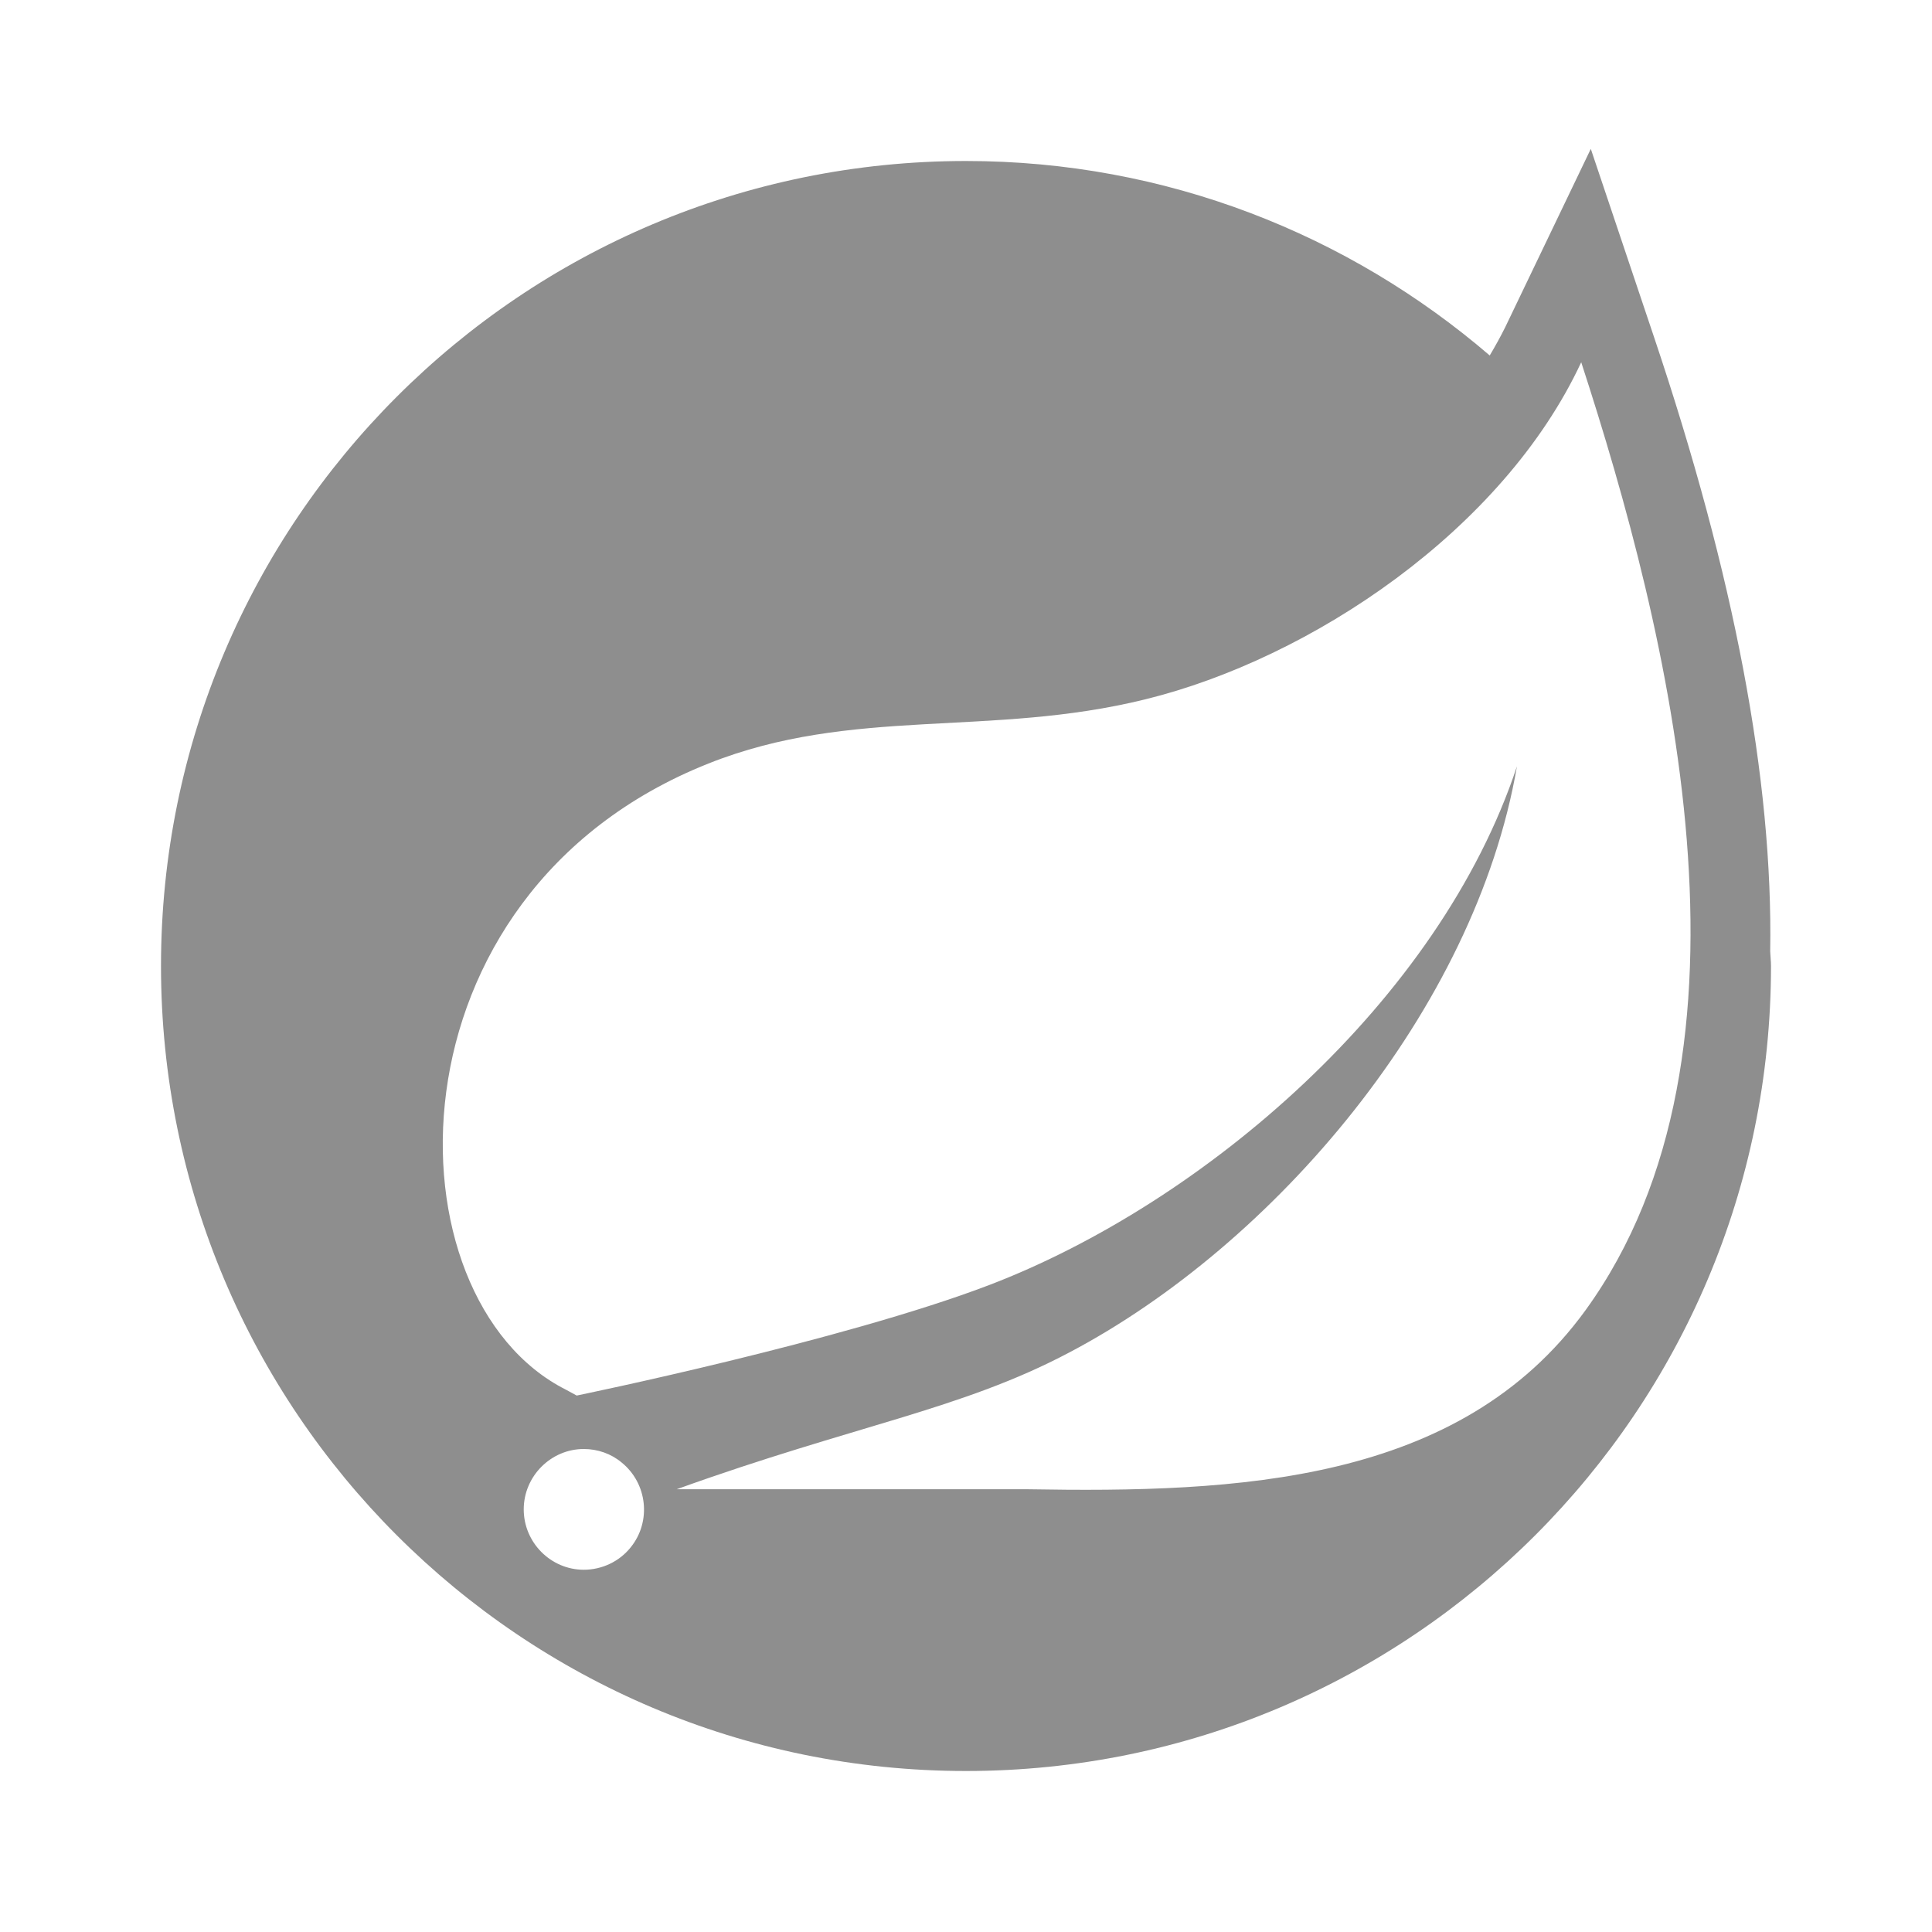
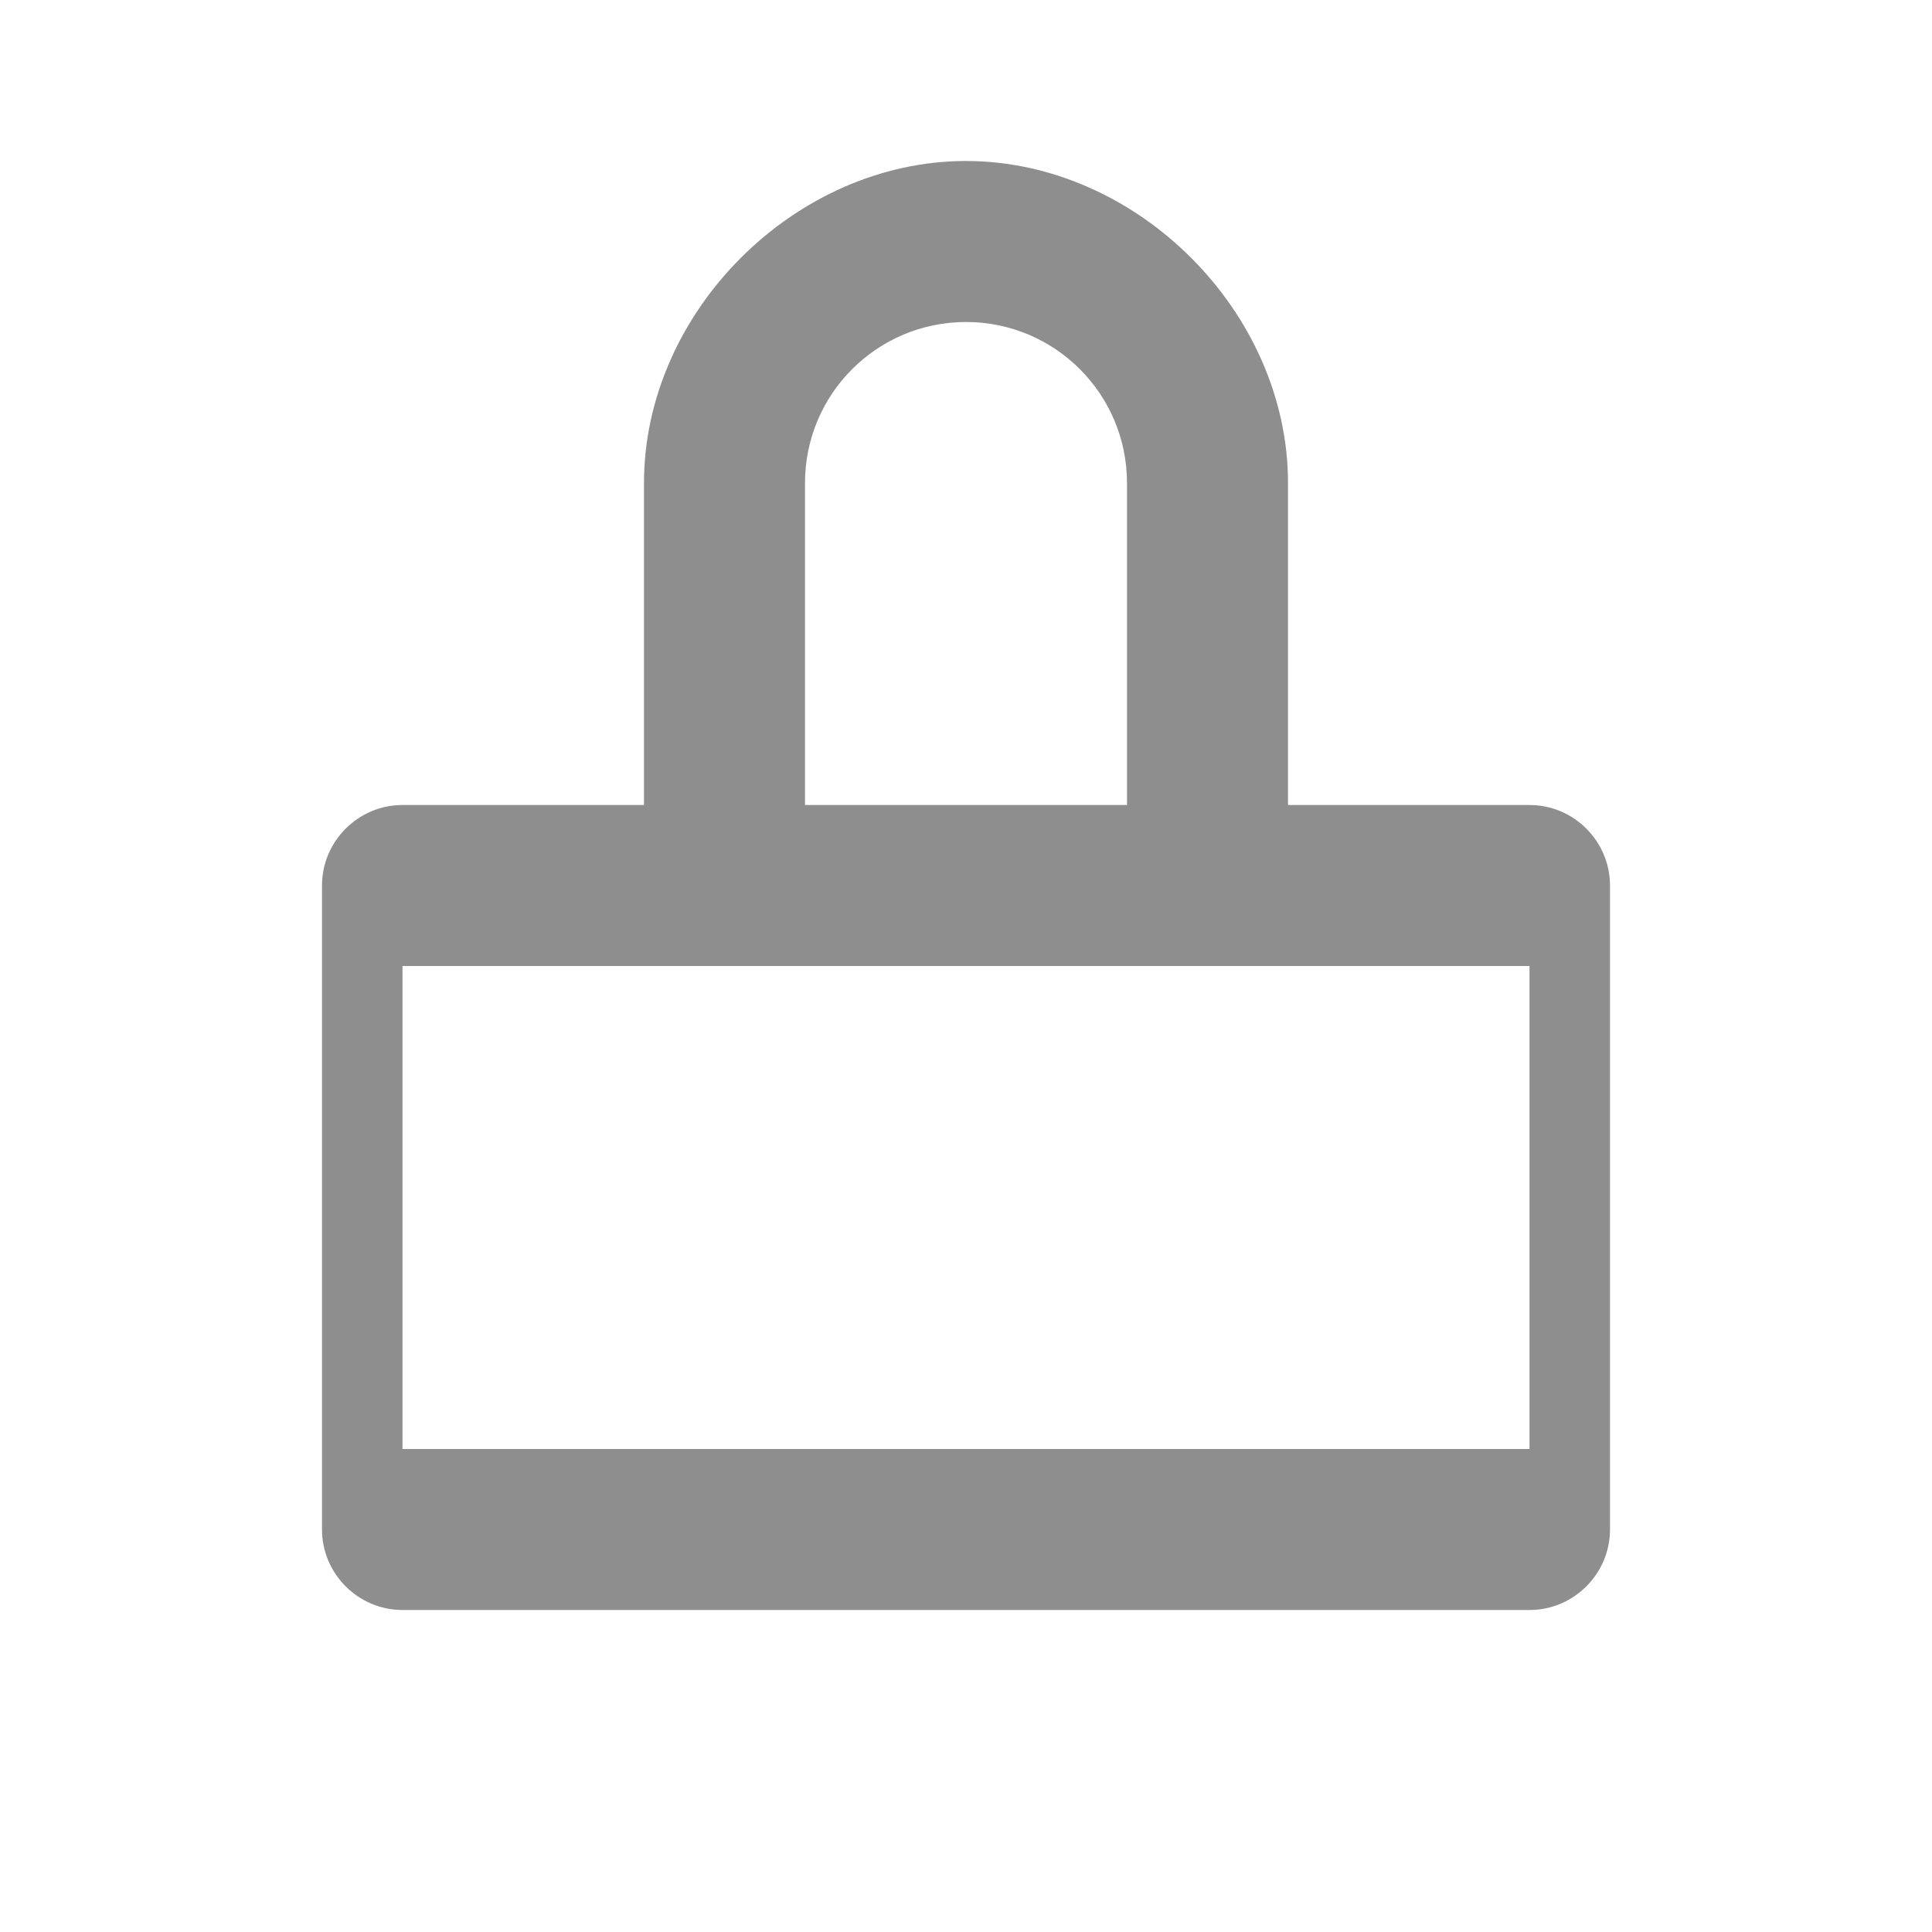
<svg xmlns="http://www.w3.org/2000/svg" viewBox="0 0 48 48" width="48px" height="48px">
-   <g id="surface14339102">
-     <path style=" stroke:none;fill-rule:nonzero;fill:rgb(55.686%,55.686%,55.686%);fill-opacity:1;" d="M 43.98 23.637 C 44.051 19.375 43.09 14.309 41.09 8.363 L 39.523 3.699 L 37.395 8.133 C 37.277 8.371 37.148 8.602 37.012 8.832 C 33.516 5.828 28.973 4 24 4 C 12.953 4 4 12.953 4 24 C 4 35.047 12.953 44 24 44 C 35.047 44 44 35.047 44 24 C 44 23.879 43.984 23.758 43.98 23.637 Z M 43.98 23.637 " />
-     <path style=" stroke:none;fill-rule:nonzero;fill:rgb(100%,100%,100%);fill-opacity:1;" d="M 39.387 32.559 C 36.262 36.859 30.734 37.09 25.531 37 L 16.812 37 C 21.238 35.406 23.875 35.027 26.566 33.602 C 31.633 30.934 36.645 25.105 37.688 19.039 C 35.758 24.875 29.906 29.887 24.578 31.926 C 20.926 33.32 14.328 34.672 14.328 34.672 L 14.062 34.527 C 9.574 32.27 9.438 22.215 17.602 18.969 C 21.176 17.547 24.594 18.328 28.453 17.375 C 32.574 16.363 37.344 13.168 39.285 9 C 41.457 15.668 44.07 26.105 39.387 32.559 Z M 15.668 38.445 C 15.387 38.797 14.953 39 14.504 39 C 13.684 39 13.012 38.324 13.012 37.5 C 13.012 36.676 13.688 36 14.504 36 C 14.848 36 15.184 36.117 15.445 36.336 C 16.086 36.855 16.188 37.805 15.668 38.445 Z M 15.668 38.445 " />
+   <g id="surface1">
+     <path style="stroke:none;fill-rule:nonzero;fill:rgb(55.686%,55.686%,55.686%);fill-opacity:1;" d="M 24 4 C 19.75 4 16 7.75 16 12 L 16 20 L 10 20 C 8.9 20 8 20.9 8 22 L 8 38 C 8 39.1 8.9 40 10 40 L 38 40 C 39.1 40 40 39.1 40 38 L 40 22 C 40 20.9 39.1 20 38 20 L 32 20 L 32 12 C 32 7.75 28.25 4 24 4 z M 24 8 C 26.21 8 28 9.79 28 12 L 28 20 L 20 20 L 20 12 C 20 9.79 21.79 8 24 8 z M 10 24 L 38 24 L 38 36 L 10 36 z M 10 24 " />
+     <path style="stroke:none;fill-rule:nonzero;fill:rgb(100%,100%,100%);fill-opacity:1;" d="M 24 24 C 21.79 24 20 25.79 20 28 C 20 30.21 21.79 32 24 32 C 26.21 32 28 30.21 28 28 C 28 25.79 26.21 24 24 24 z M 24 26 C 25.11 26 26 26.89 26 28 C 26 29.11 25.11 30 24 30 C 22.89 30 22 29.11 22 28 C 22 26.89 22.89 26 24 26 z M 24 26 " />
  </g>
</svg>
